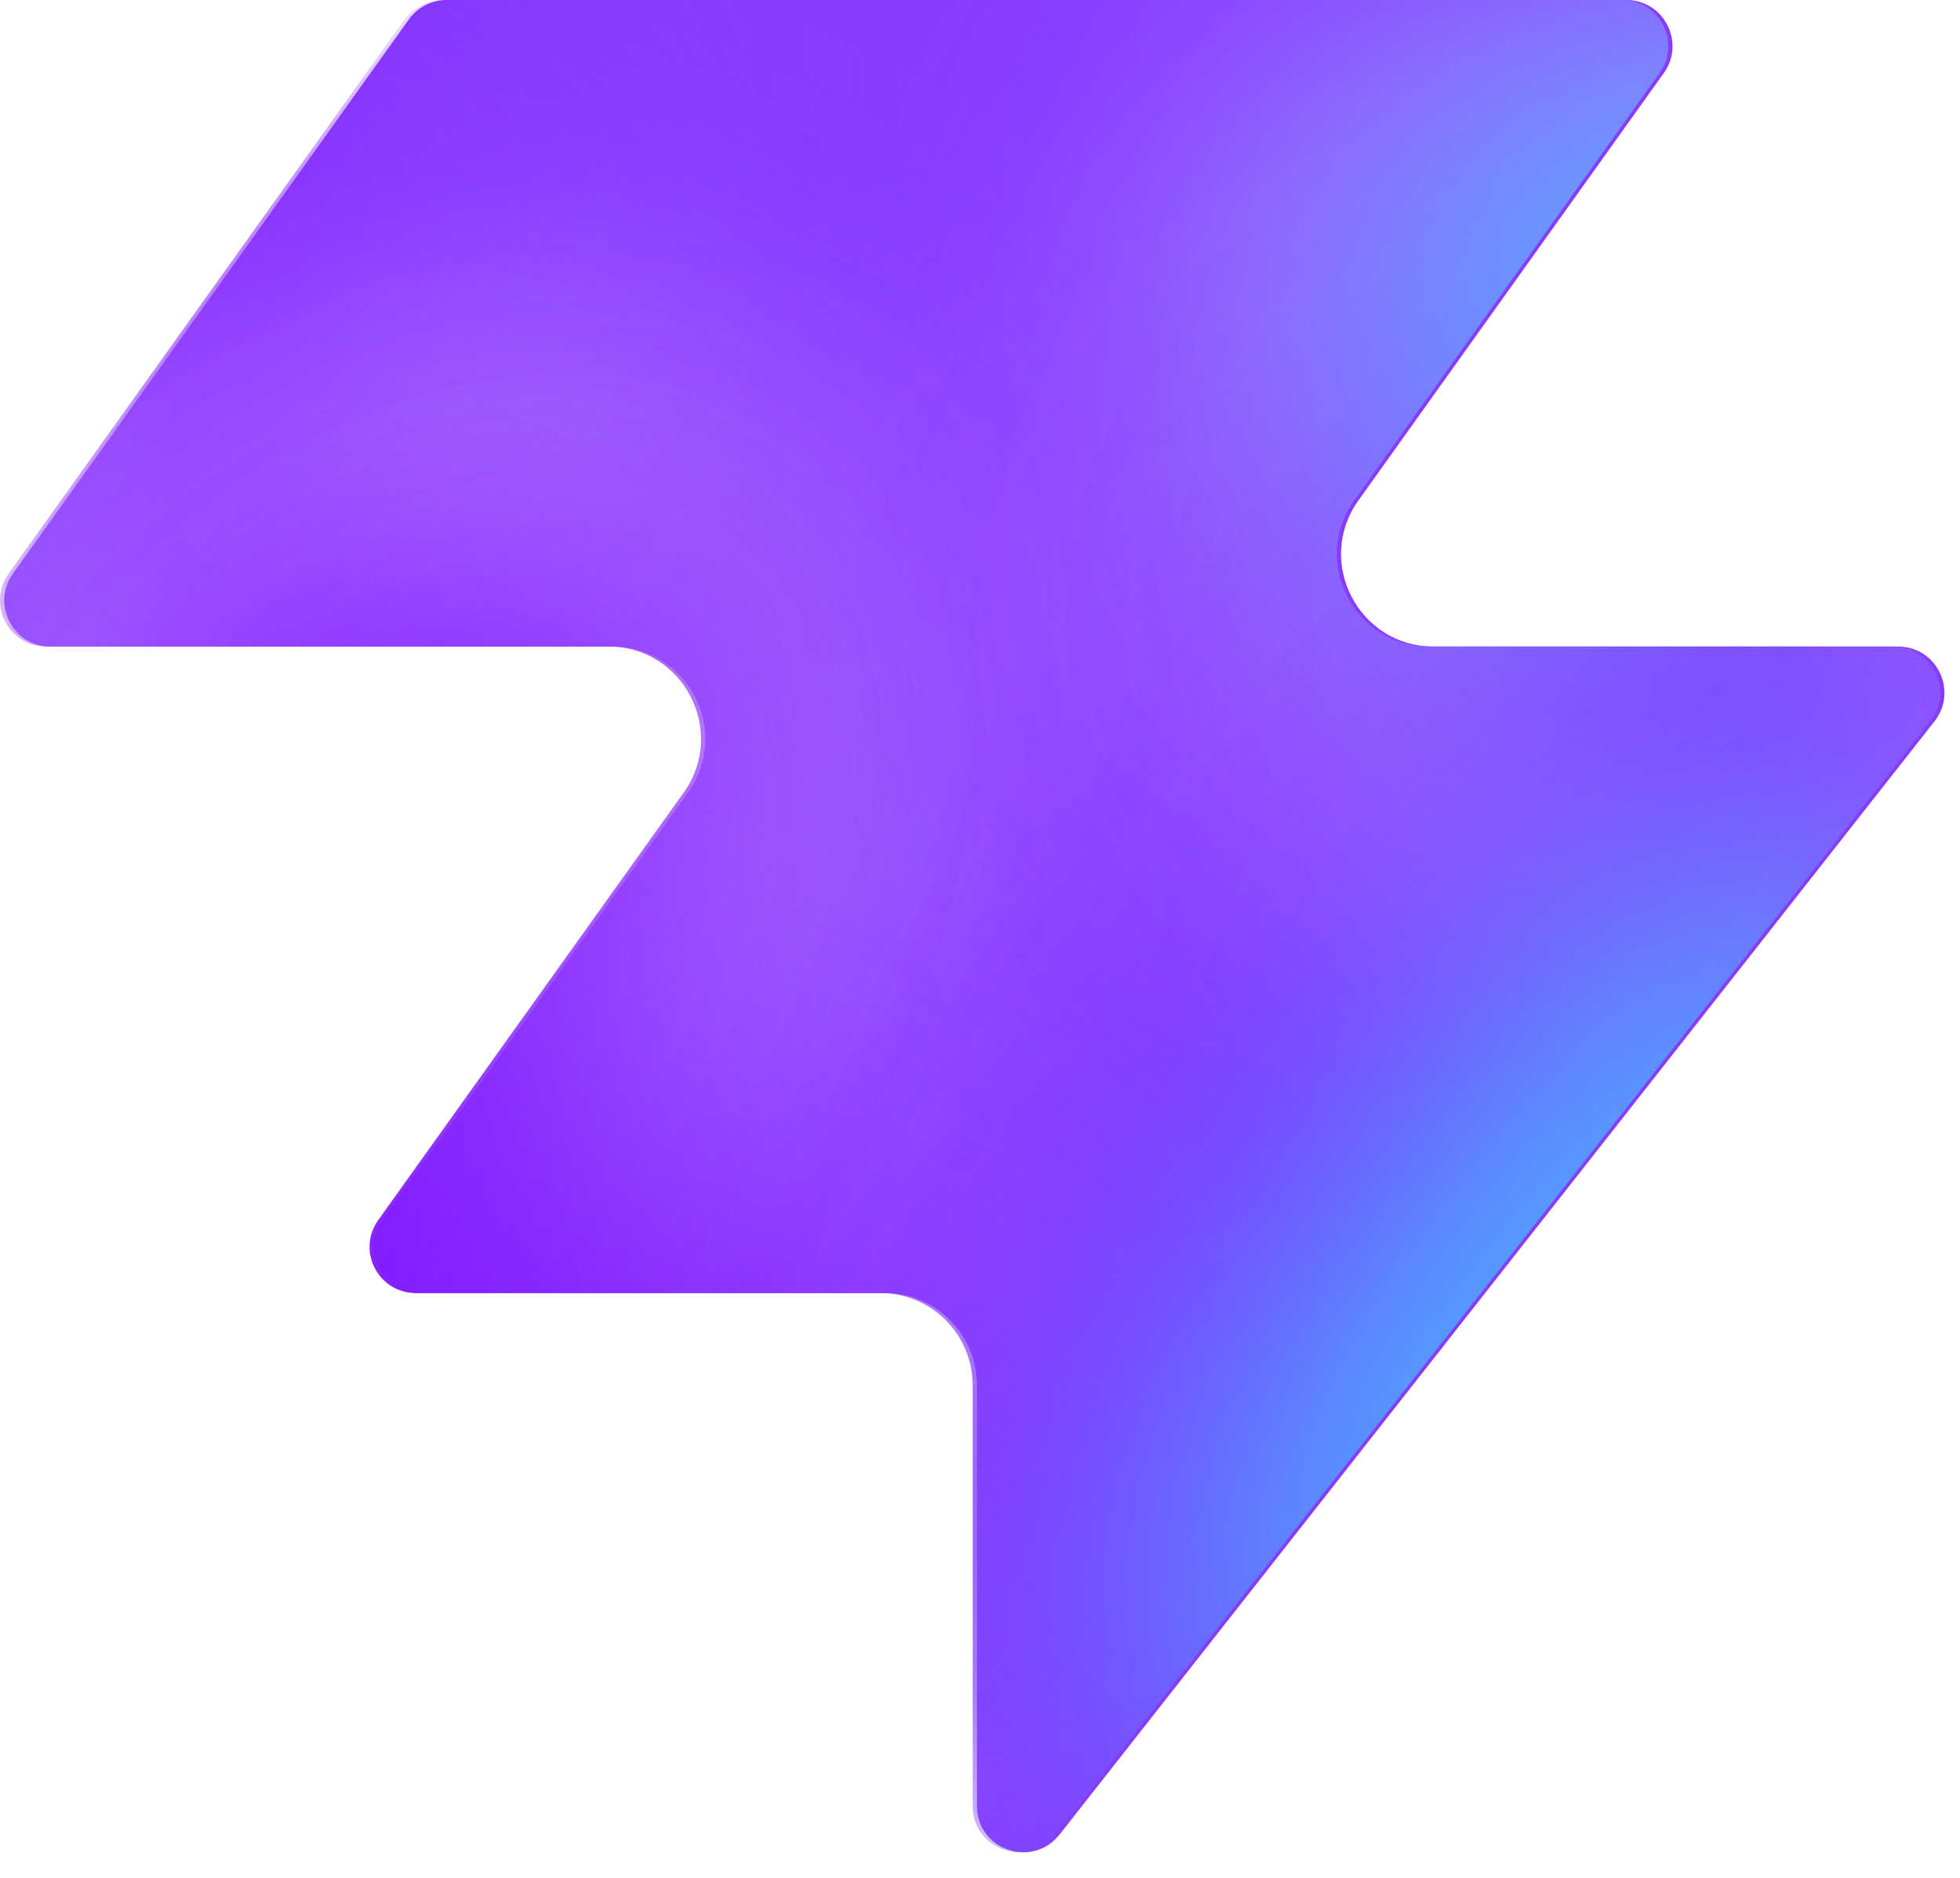
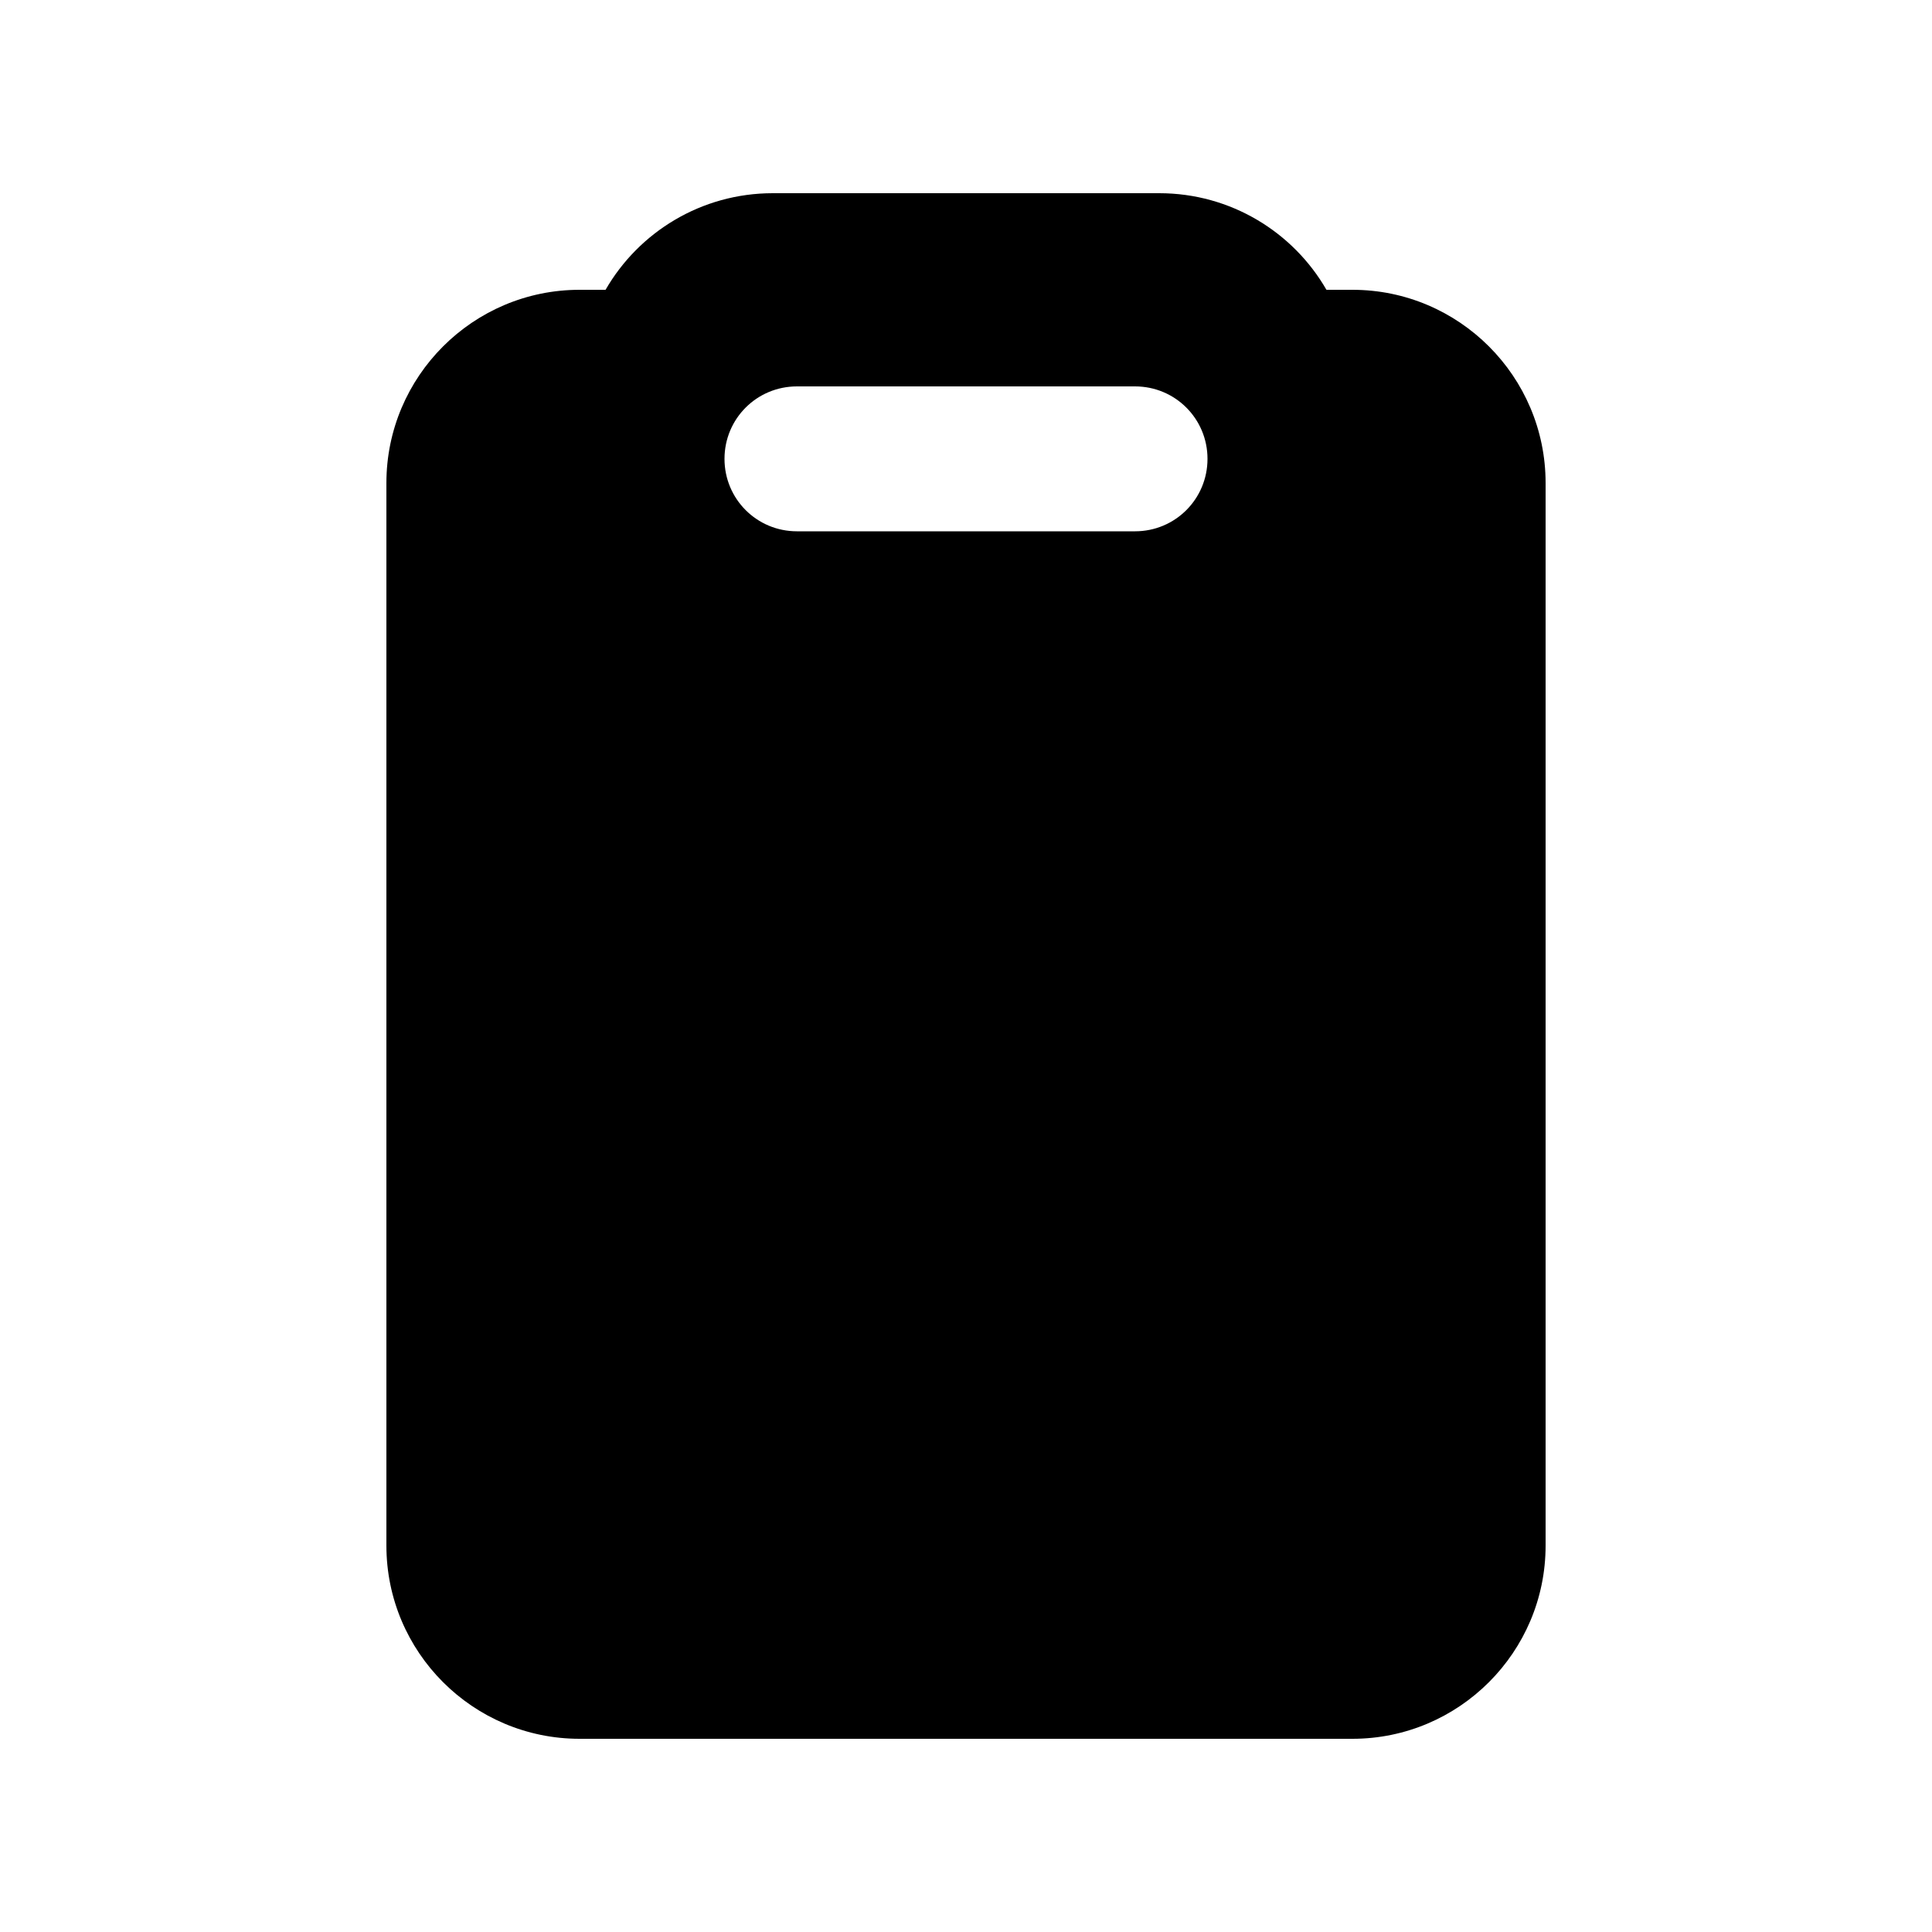
- <svg xmlns="http://www.w3.org/2000/svg" width="48" height="46" fill="none" viewBox="0 0 48 46">
-   <path fill="#863bff" d="M25.946 44.938c-.664.845-2.021.375-2.021-.698V33.937a2.26 2.26 0 0 0-2.262-2.262H10.287c-.92 0-1.456-1.04-.92-1.788l7.48-10.471c1.07-1.497 0-3.578-1.842-3.578H1.237c-.92 0-1.456-1.04-.92-1.788L10.013.474c.214-.297.556-.474.92-.474h28.894c.92 0 1.456 1.04.92 1.788l-7.48 10.471c-1.07 1.498 0 3.579 1.842 3.579h11.377c.943 0 1.473 1.088.89 1.83L25.947 44.94z" style="fill:#863bff;fill:color(display-p3 .525 .23 1);fill-opacity:1" />
-   <mask id="a" width="48" height="46" x="0" y="0" maskUnits="userSpaceOnUse" style="mask-type:alpha">
-     <path fill="#000" d="M25.842 44.938c-.664.844-2.021.375-2.021-.698V33.937a2.26 2.26 0 0 0-2.262-2.262H10.183c-.92 0-1.456-1.04-.92-1.788l7.48-10.471c1.07-1.498 0-3.579-1.842-3.579H1.133c-.92 0-1.456-1.04-.92-1.787L9.91.473c.214-.297.556-.474.92-.474h28.894c.92 0 1.456 1.04.92 1.788l-7.48 10.471c-1.07 1.498 0 3.578 1.842 3.578h11.377c.943 0 1.473 1.088.89 1.832L25.843 44.94z" style="fill:#000;fill-opacity:1" />
-   </mask>
-   <g mask="url(#a)">
-     <g filter="url(#b)">
-       <ellipse cx="5.508" cy="14.704" fill="#ede6ff" rx="5.508" ry="14.704" style="fill:#ede6ff;fill:color(display-p3 .927 .903 1);fill-opacity:1" transform="matrix(.00324 1 1 -.00324 -4.47 31.516)" />
-     </g>
-     <g filter="url(#c)">
-       <ellipse cx="10.399" cy="29.851" fill="#ede6ff" rx="10.399" ry="29.851" style="fill:#ede6ff;fill:color(display-p3 .927 .903 1);fill-opacity:1" transform="matrix(.00324 1 1 -.00324 -39.328 7.883)" />
-     </g>
-     <g filter="url(#d)">
-       <ellipse cx="5.508" cy="30.487" fill="#7e14ff" rx="5.508" ry="30.487" style="fill:#7e14ff;fill:color(display-p3 .492 .077 1);fill-opacity:1" transform="rotate(89.814 -25.913 -14.639)scale(1 -1)" />
-     </g>
-     <g filter="url(#e)">
-       <ellipse cx="5.508" cy="30.599" fill="#7e14ff" rx="5.508" ry="30.599" style="fill:#7e14ff;fill:color(display-p3 .492 .077 1);fill-opacity:1" transform="rotate(89.814 -32.644 -3.334)scale(1 -1)" />
-     </g>
-     <g filter="url(#f)">
-       <ellipse cx="5.508" cy="30.599" fill="#7e14ff" rx="5.508" ry="30.599" style="fill:#7e14ff;fill:color(display-p3 .492 .077 1);fill-opacity:1" transform="matrix(.00324 1 1 -.00324 -34.34 30.47)" />
-     </g>
-     <g filter="url(#g)">
-       <ellipse cx="14.072" cy="22.078" fill="#ede6ff" rx="14.072" ry="22.078" style="fill:#ede6ff;fill:color(display-p3 .927 .903 1);fill-opacity:1" transform="rotate(93.35 24.506 48.493)scale(-1 1)" />
-     </g>
-     <g filter="url(#h)">
-       <ellipse cx="3.47" cy="21.501" fill="#7e14ff" rx="3.47" ry="21.501" style="fill:#7e14ff;fill:color(display-p3 .492 .077 1);fill-opacity:1" transform="rotate(89.009 28.708 47.59)scale(-1 1)" />
-     </g>
-     <g filter="url(#i)">
-       <ellipse cx="3.47" cy="21.501" fill="#7e14ff" rx="3.47" ry="21.501" style="fill:#7e14ff;fill:color(display-p3 .492 .077 1);fill-opacity:1" transform="rotate(89.009 28.708 47.59)scale(-1 1)" />
-     </g>
-     <g filter="url(#j)">
-       <ellipse cx=".387" cy="8.972" fill="#7e14ff" rx="4.407" ry="29.108" style="fill:#7e14ff;fill:color(display-p3 .492 .077 1);fill-opacity:1" transform="rotate(39.51 .387 8.972)" />
-     </g>
-     <g filter="url(#k)">
-       <ellipse cx="47.523" cy="-6.092" fill="#7e14ff" rx="4.407" ry="29.108" style="fill:#7e14ff;fill:color(display-p3 .492 .077 1);fill-opacity:1" transform="rotate(37.892 47.523 -6.092)" />
-     </g>
-     <g filter="url(#l)">
-       <ellipse cx="41.412" cy="6.333" fill="#47bfff" rx="5.971" ry="9.665" style="fill:#47bfff;fill:color(display-p3 .28 .748 1);fill-opacity:1" transform="rotate(37.892 41.412 6.333)" />
-     </g>
-     <g filter="url(#m)">
-       <ellipse cx="-1.879" cy="38.332" fill="#7e14ff" rx="4.407" ry="29.108" style="fill:#7e14ff;fill:color(display-p3 .492 .077 1);fill-opacity:1" transform="rotate(37.892 -1.88 38.332)" />
-     </g>
-     <g filter="url(#n)">
-       <ellipse cx="-1.879" cy="38.332" fill="#7e14ff" rx="4.407" ry="29.108" style="fill:#7e14ff;fill:color(display-p3 .492 .077 1);fill-opacity:1" transform="rotate(37.892 -1.88 38.332)" />
-     </g>
-     <g filter="url(#o)">
-       <ellipse cx="35.651" cy="29.907" fill="#7e14ff" rx="4.407" ry="29.108" style="fill:#7e14ff;fill:color(display-p3 .492 .077 1);fill-opacity:1" transform="rotate(37.892 35.651 29.907)" />
-     </g>
-     <g filter="url(#p)">
-       <ellipse cx="38.418" cy="32.4" fill="#47bfff" rx="5.971" ry="15.297" style="fill:#47bfff;fill:color(display-p3 .28 .748 1);fill-opacity:1" transform="rotate(37.892 38.418 32.4)" />
-     </g>
-   </g>
-   <defs>
-     <filter id="b" width="60.045" height="41.654" x="-19.77" y="16.149" color-interpolation-filters="sRGB" filterUnits="userSpaceOnUse">
-       <feFlood flood-opacity="0" result="BackgroundImageFix" />
-       <feBlend in="SourceGraphic" in2="BackgroundImageFix" result="shape" />
-       <feGaussianBlur result="effect1_foregroundBlur_2002_17158" stdDeviation="7.659" />
-     </filter>
-     <filter id="c" width="90.34" height="51.437" x="-54.613" y="-7.533" color-interpolation-filters="sRGB" filterUnits="userSpaceOnUse">
-       <feFlood flood-opacity="0" result="BackgroundImageFix" />
-       <feBlend in="SourceGraphic" in2="BackgroundImageFix" result="shape" />
-       <feGaussianBlur result="effect1_foregroundBlur_2002_17158" stdDeviation="7.659" />
-     </filter>
-     <filter id="d" width="79.355" height="29.4" x="-49.64" y="2.03" color-interpolation-filters="sRGB" filterUnits="userSpaceOnUse">
-       <feFlood flood-opacity="0" result="BackgroundImageFix" />
-       <feBlend in="SourceGraphic" in2="BackgroundImageFix" result="shape" />
-       <feGaussianBlur result="effect1_foregroundBlur_2002_17158" stdDeviation="4.596" />
-     </filter>
-     <filter id="e" width="79.579" height="29.4" x="-45.045" y="20.029" color-interpolation-filters="sRGB" filterUnits="userSpaceOnUse">
-       <feFlood flood-opacity="0" result="BackgroundImageFix" />
-       <feBlend in="SourceGraphic" in2="BackgroundImageFix" result="shape" />
-       <feGaussianBlur result="effect1_foregroundBlur_2002_17158" stdDeviation="4.596" />
-     </filter>
-     <filter id="f" width="79.579" height="29.4" x="-43.513" y="21.178" color-interpolation-filters="sRGB" filterUnits="userSpaceOnUse">
-       <feFlood flood-opacity="0" result="BackgroundImageFix" />
-       <feBlend in="SourceGraphic" in2="BackgroundImageFix" result="shape" />
-       <feGaussianBlur result="effect1_foregroundBlur_2002_17158" stdDeviation="4.596" />
-     </filter>
-     <filter id="g" width="74.749" height="58.852" x="15.756" y="-17.901" color-interpolation-filters="sRGB" filterUnits="userSpaceOnUse">
-       <feFlood flood-opacity="0" result="BackgroundImageFix" />
-       <feBlend in="SourceGraphic" in2="BackgroundImageFix" result="shape" />
-       <feGaussianBlur result="effect1_foregroundBlur_2002_17158" stdDeviation="7.659" />
-     </filter>
-     <filter id="h" width="61.377" height="25.362" x="23.548" y="2.284" color-interpolation-filters="sRGB" filterUnits="userSpaceOnUse">
-       <feFlood flood-opacity="0" result="BackgroundImageFix" />
-       <feBlend in="SourceGraphic" in2="BackgroundImageFix" result="shape" />
-       <feGaussianBlur result="effect1_foregroundBlur_2002_17158" stdDeviation="4.596" />
-     </filter>
-     <filter id="i" width="61.377" height="25.362" x="23.548" y="2.284" color-interpolation-filters="sRGB" filterUnits="userSpaceOnUse">
-       <feFlood flood-opacity="0" result="BackgroundImageFix" />
-       <feBlend in="SourceGraphic" in2="BackgroundImageFix" result="shape" />
-       <feGaussianBlur result="effect1_foregroundBlur_2002_17158" stdDeviation="4.596" />
-     </filter>
-     <filter id="j" width="56.045" height="63.649" x="-27.636" y="-22.853" color-interpolation-filters="sRGB" filterUnits="userSpaceOnUse">
-       <feFlood flood-opacity="0" result="BackgroundImageFix" />
-       <feBlend in="SourceGraphic" in2="BackgroundImageFix" result="shape" />
-       <feGaussianBlur result="effect1_foregroundBlur_2002_17158" stdDeviation="4.596" />
-     </filter>
-     <filter id="k" width="54.814" height="64.646" x="20.116" y="-38.415" color-interpolation-filters="sRGB" filterUnits="userSpaceOnUse">
-       <feFlood flood-opacity="0" result="BackgroundImageFix" />
-       <feBlend in="SourceGraphic" in2="BackgroundImageFix" result="shape" />
-       <feGaussianBlur result="effect1_foregroundBlur_2002_17158" stdDeviation="4.596" />
-     </filter>
-     <filter id="l" width="33.541" height="35.313" x="24.641" y="-11.323" color-interpolation-filters="sRGB" filterUnits="userSpaceOnUse">
-       <feFlood flood-opacity="0" result="BackgroundImageFix" />
-       <feBlend in="SourceGraphic" in2="BackgroundImageFix" result="shape" />
-       <feGaussianBlur result="effect1_foregroundBlur_2002_17158" stdDeviation="4.596" />
-     </filter>
-     <filter id="m" width="54.814" height="64.646" x="-29.286" y="6.009" color-interpolation-filters="sRGB" filterUnits="userSpaceOnUse">
-       <feFlood flood-opacity="0" result="BackgroundImageFix" />
-       <feBlend in="SourceGraphic" in2="BackgroundImageFix" result="shape" />
-       <feGaussianBlur result="effect1_foregroundBlur_2002_17158" stdDeviation="4.596" />
-     </filter>
-     <filter id="n" width="54.814" height="64.646" x="-29.286" y="6.009" color-interpolation-filters="sRGB" filterUnits="userSpaceOnUse">
-       <feFlood flood-opacity="0" result="BackgroundImageFix" />
-       <feBlend in="SourceGraphic" in2="BackgroundImageFix" result="shape" />
-       <feGaussianBlur result="effect1_foregroundBlur_2002_17158" stdDeviation="4.596" />
-     </filter>
-     <filter id="o" width="54.814" height="64.646" x="8.244" y="-2.416" color-interpolation-filters="sRGB" filterUnits="userSpaceOnUse">
-       <feFlood flood-opacity="0" result="BackgroundImageFix" />
-       <feBlend in="SourceGraphic" in2="BackgroundImageFix" result="shape" />
-       <feGaussianBlur result="effect1_foregroundBlur_2002_17158" stdDeviation="4.596" />
-     </filter>
-     <filter id="p" width="39.409" height="43.623" x="18.713" y="10.588" color-interpolation-filters="sRGB" filterUnits="userSpaceOnUse">
-       <feFlood flood-opacity="0" result="BackgroundImageFix" />
-       <feBlend in="SourceGraphic" in2="BackgroundImageFix" result="shape" />
-       <feGaussianBlur result="effect1_foregroundBlur_2002_17158" stdDeviation="4.596" />
-     </filter>
-   </defs>
+ <svg xmlns="http://www.w3.org/2000/svg" viewBox="0 0 640 640">
+   <path d="M448 96L439.4 96C428.4 76.9 407.7 64 384 64L256 64C232.3 64 211.6 76.9 200.6 96L192 96C156.7 96 128 124.7 128 160L128 512C128 547.3 156.7 576 192 576L448 576C483.3 576 512 547.3 512 512L512 160C512 124.7 483.3 96 448 96zM264 176C250.7 176 240 165.3 240 152C240 138.7 250.7 128 264 128L376 128C389.3 128 400 138.7 400 152C400 165.3 389.3 176 376 176L264 176z" />
</svg>
